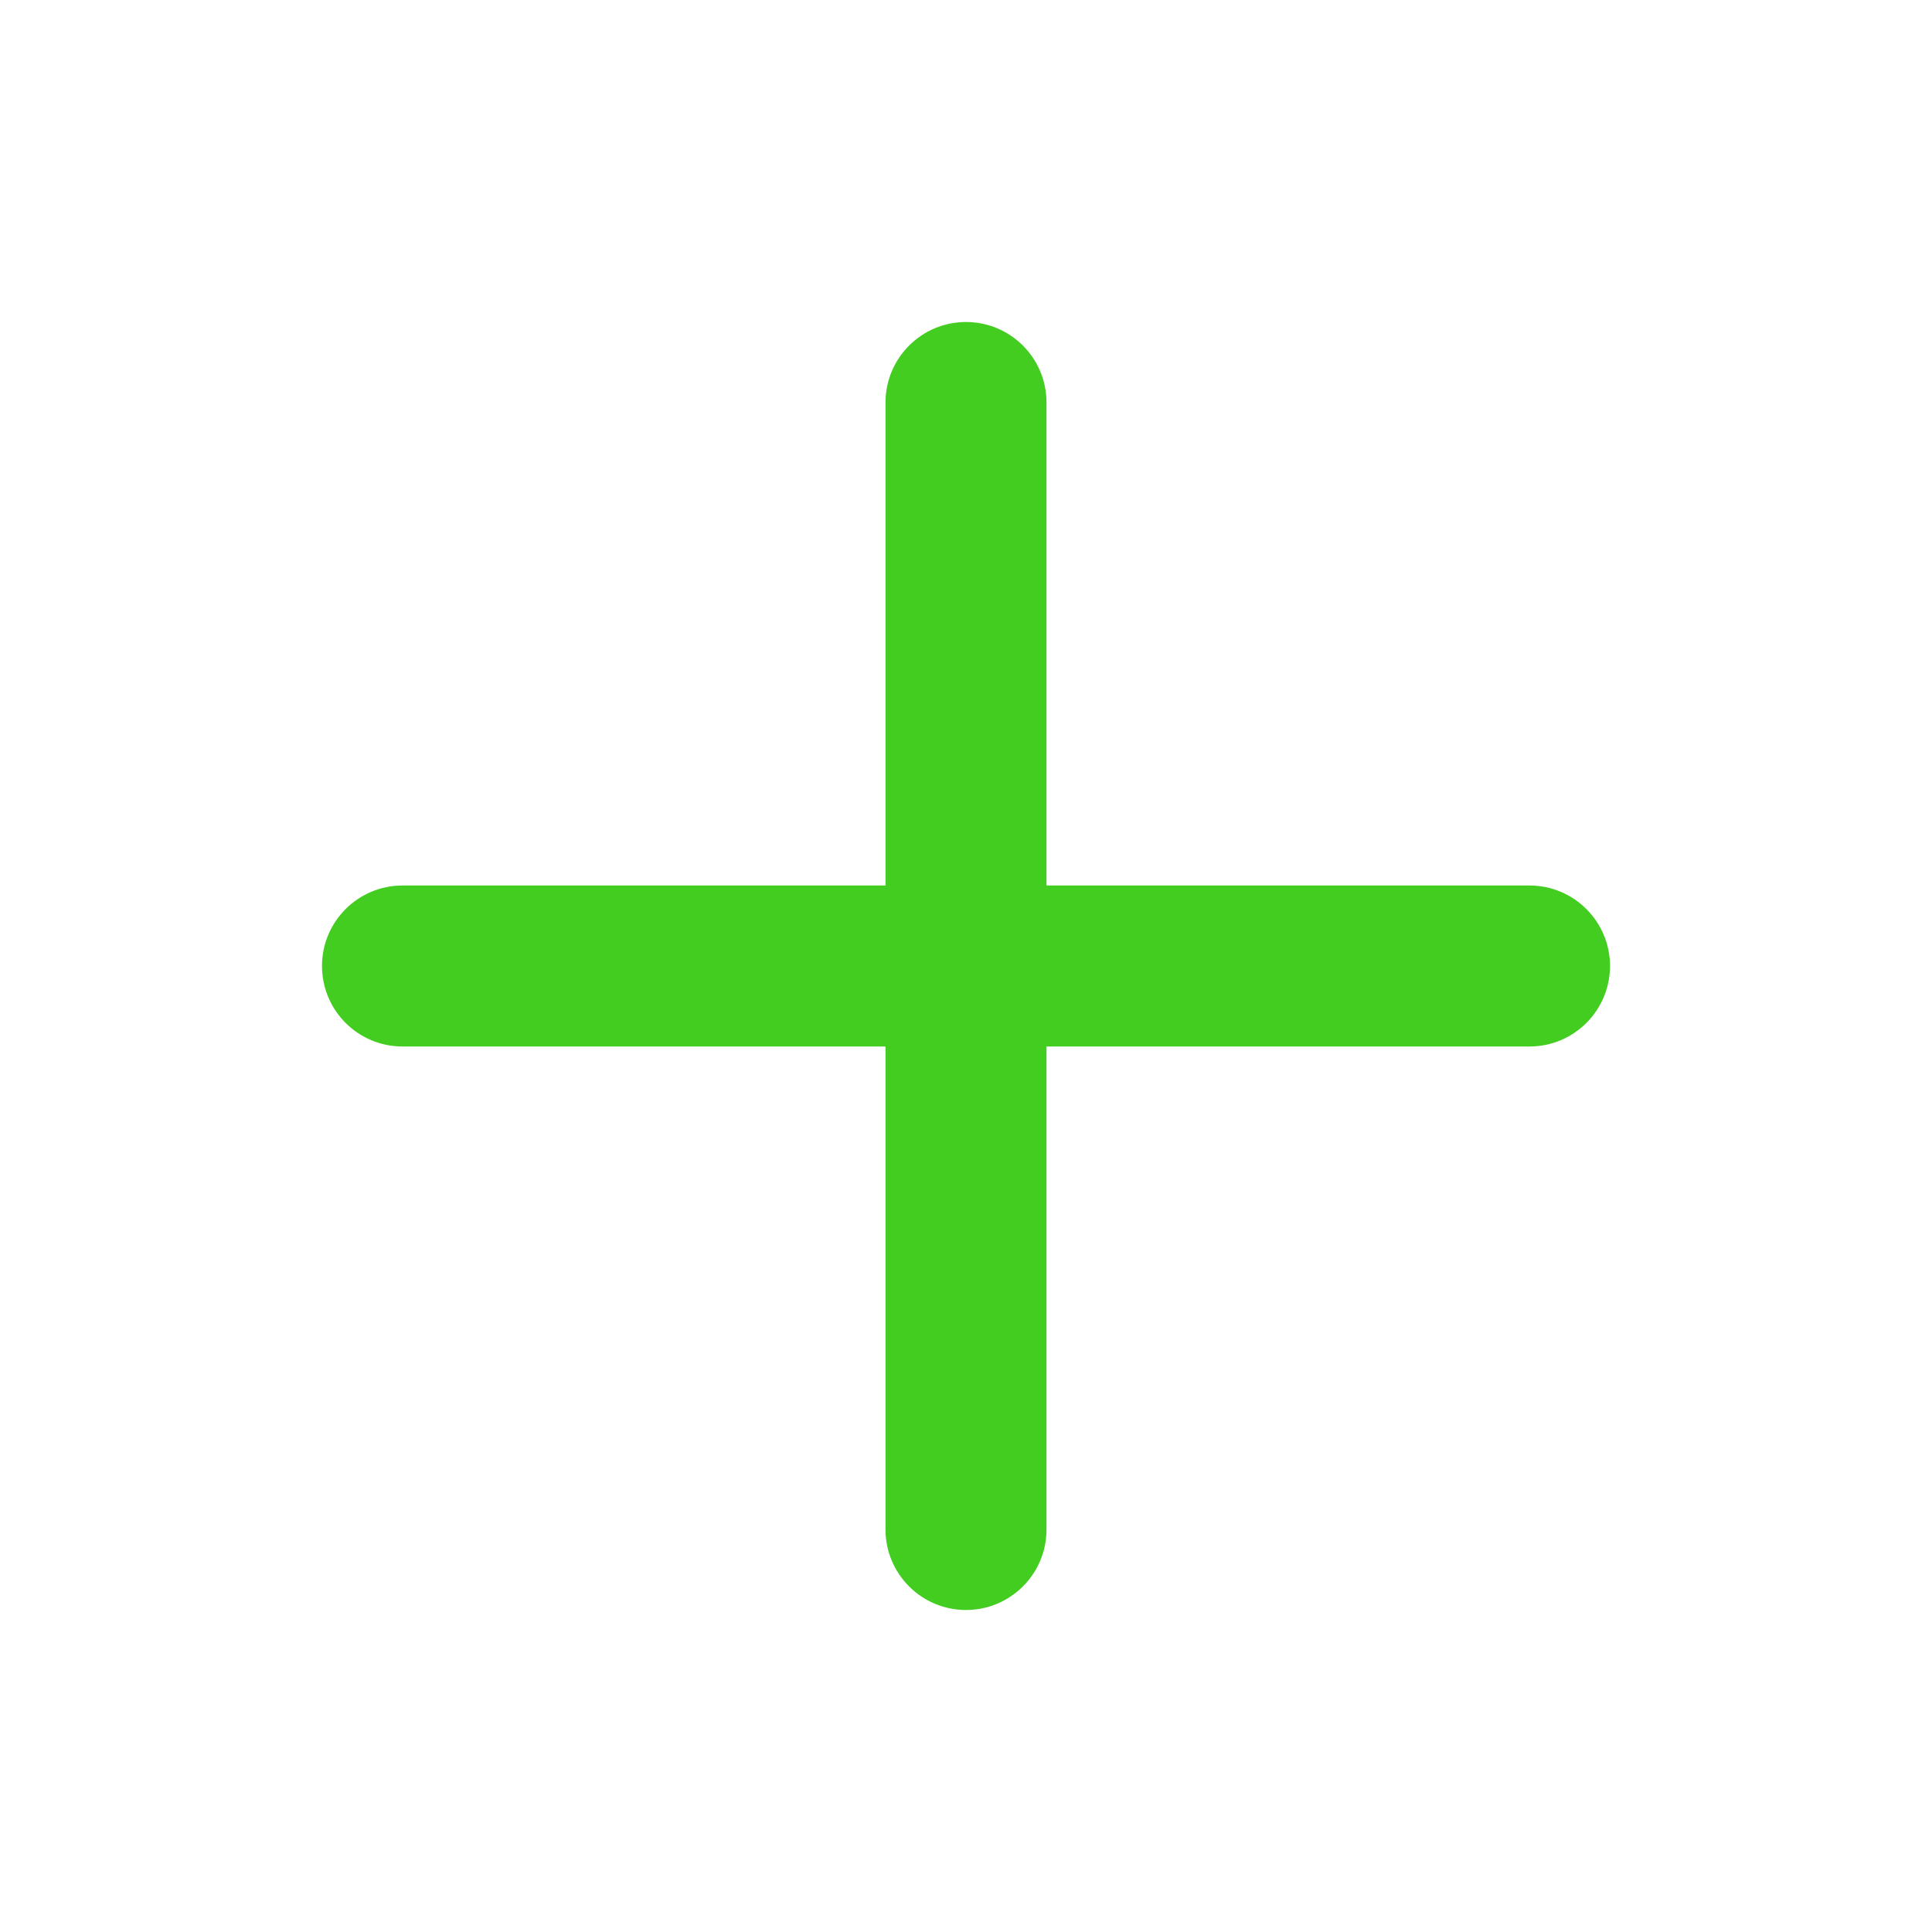
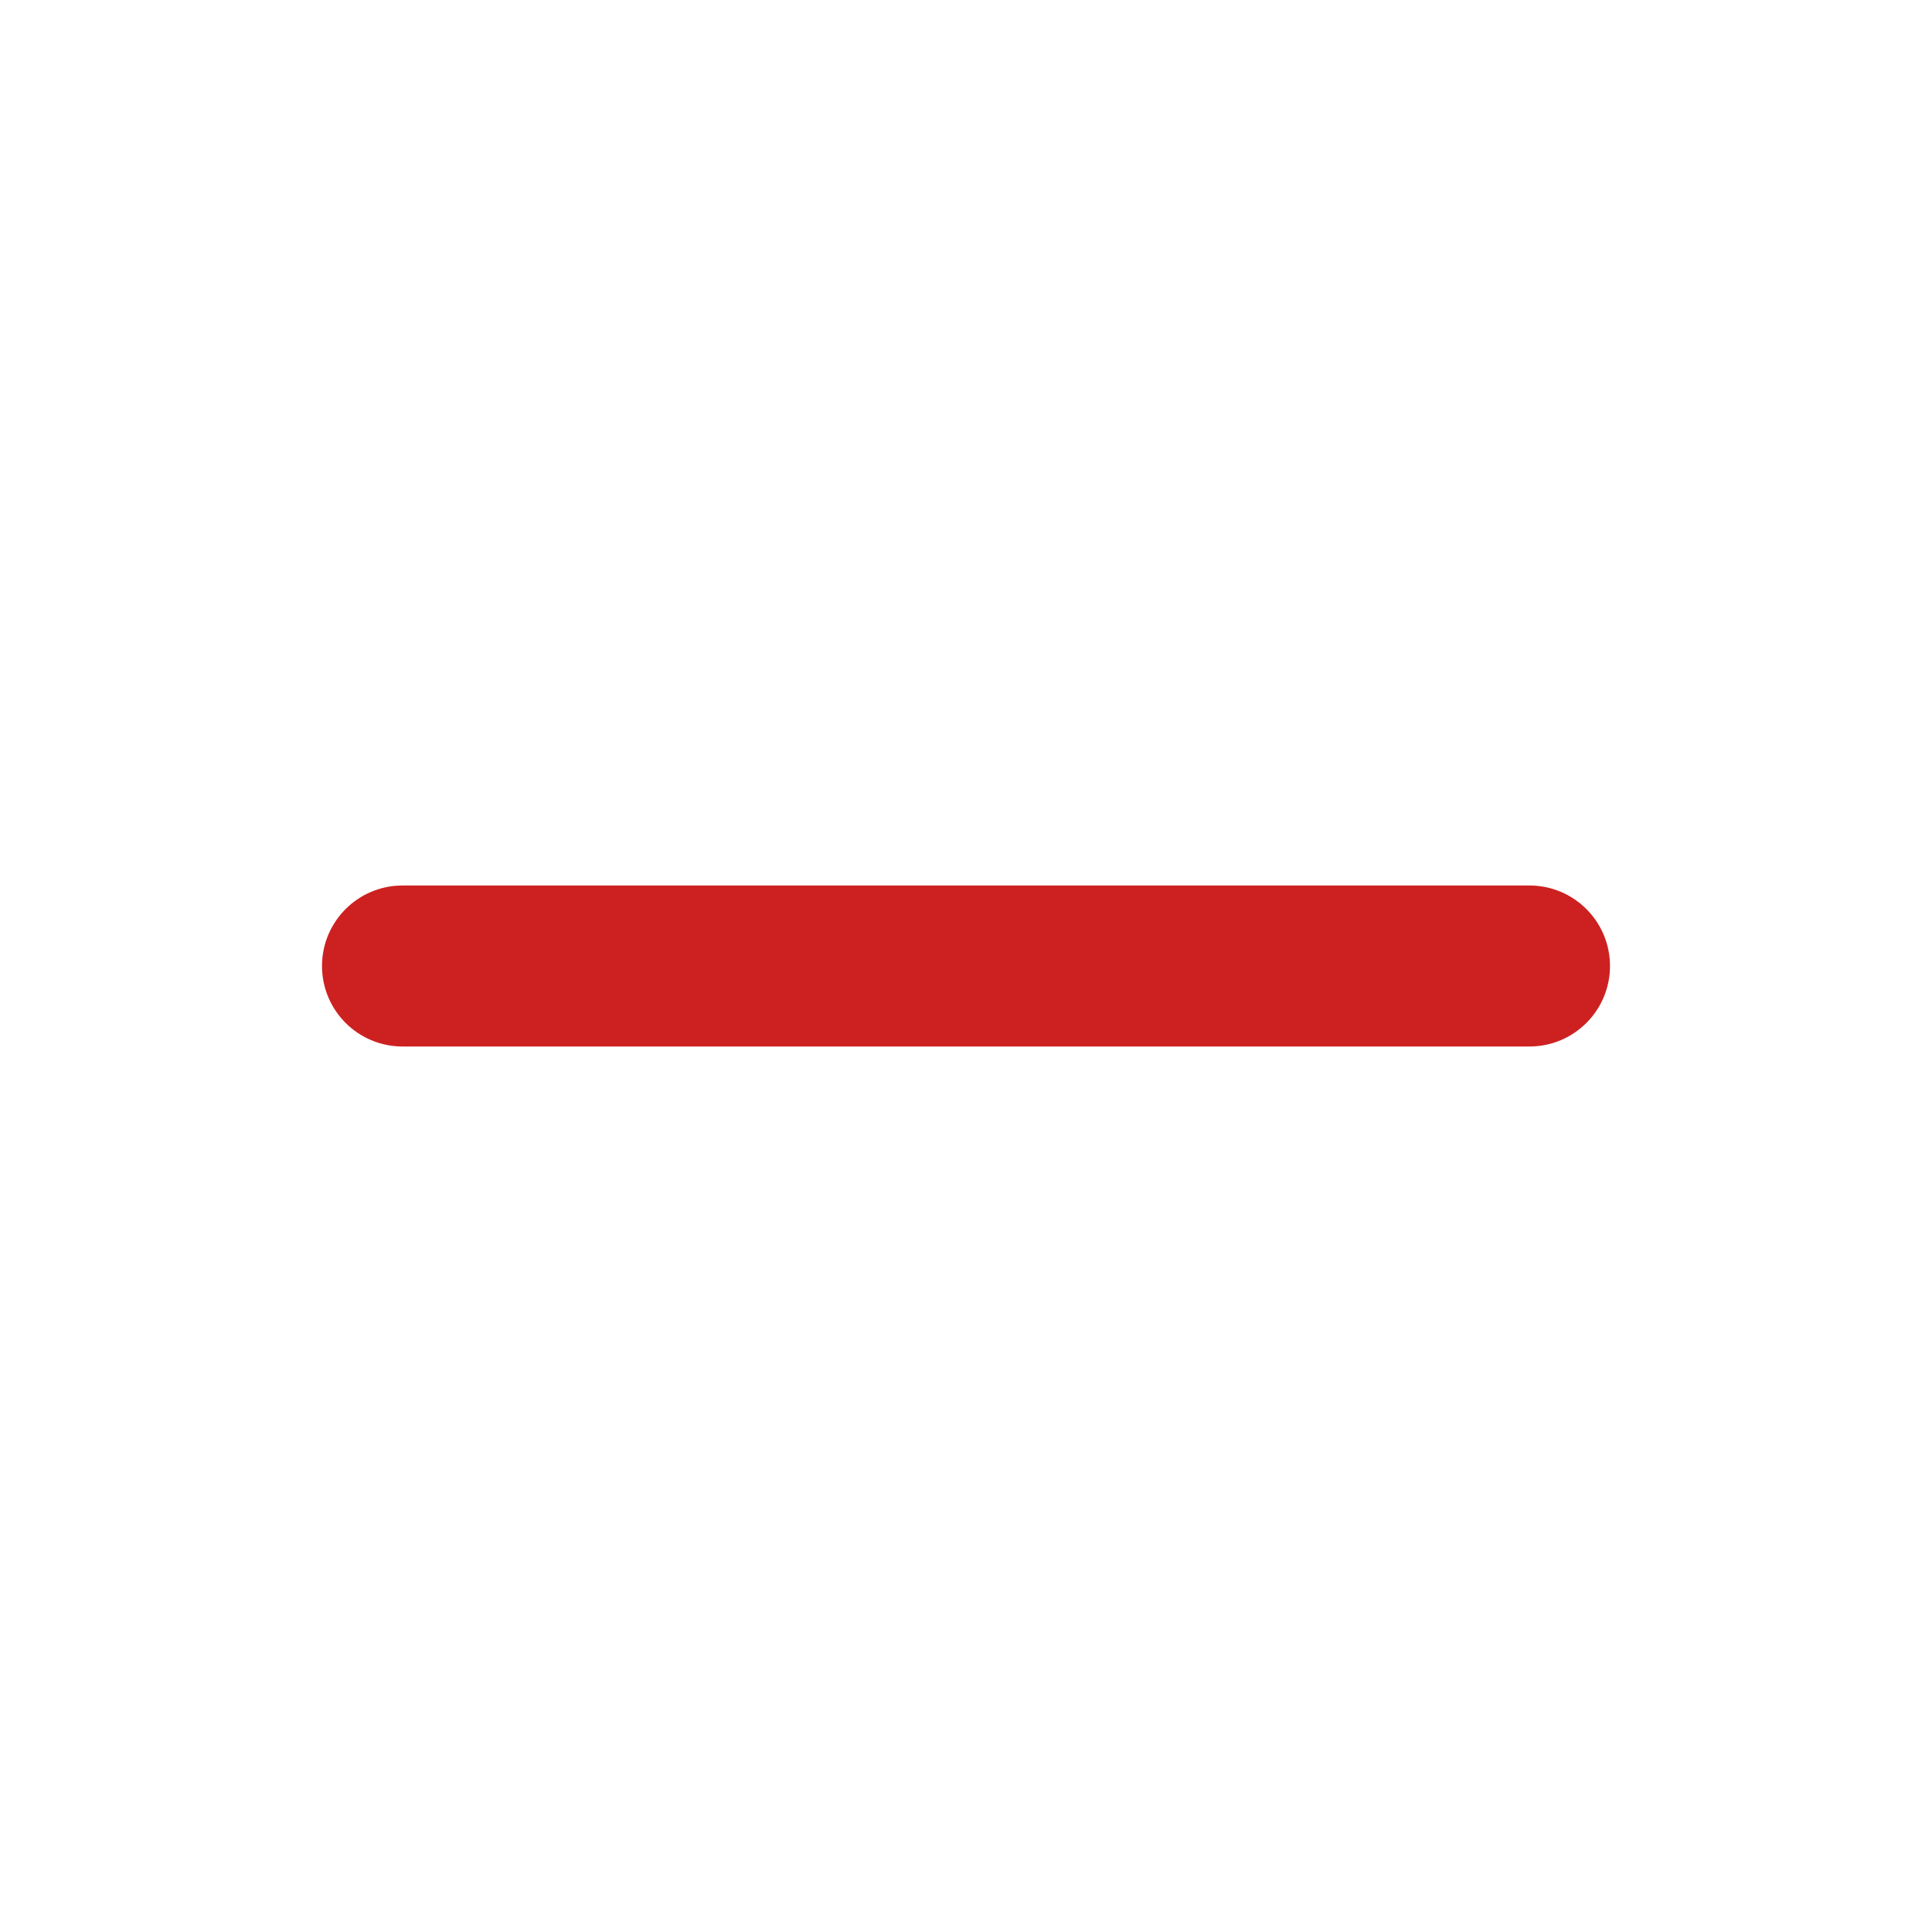
- <svg xmlns="http://www.w3.org/2000/svg" width="800px" height="800px" viewBox="0 0 24 24" fill="none">
-   <path fill-rule="evenodd" clip-rule="evenodd" d="M12 4C12.552 4 13 4.448 13 5V11H19C19.552 11 20 11.448 20 12C20 12.552 19.552 13 19 13H13V19C13 19.552 12.552 20 12 20C11.448 20 11 19.552 11 19V13H5C4.448 13 4 12.552 4 12C4 11.448 4.448 11 5 11H11V5C11 4.448 11.448 4 12 4Z" fill="#43cd21" />
+ <svg xmlns="http://www.w3.org/2000/svg" width="800px" height="800px" viewBox="0 0 24 24" fill="none" version="1.1" id="svg1">
+   <defs id="defs1" />
+   <path fill-rule="evenodd" clip-rule="evenodd" d="m 19,11 c 0.552,0 1,0.448 1,1 0,0.552 -0.448,1 -1,1 H 5 C 4.448,13 4,12.552 4,12 4,11.448 4.448,11 5,11 Z" fill="#43cd21" id="path1" style="fill:#cd2121;fill-opacity:1" />
</svg>
